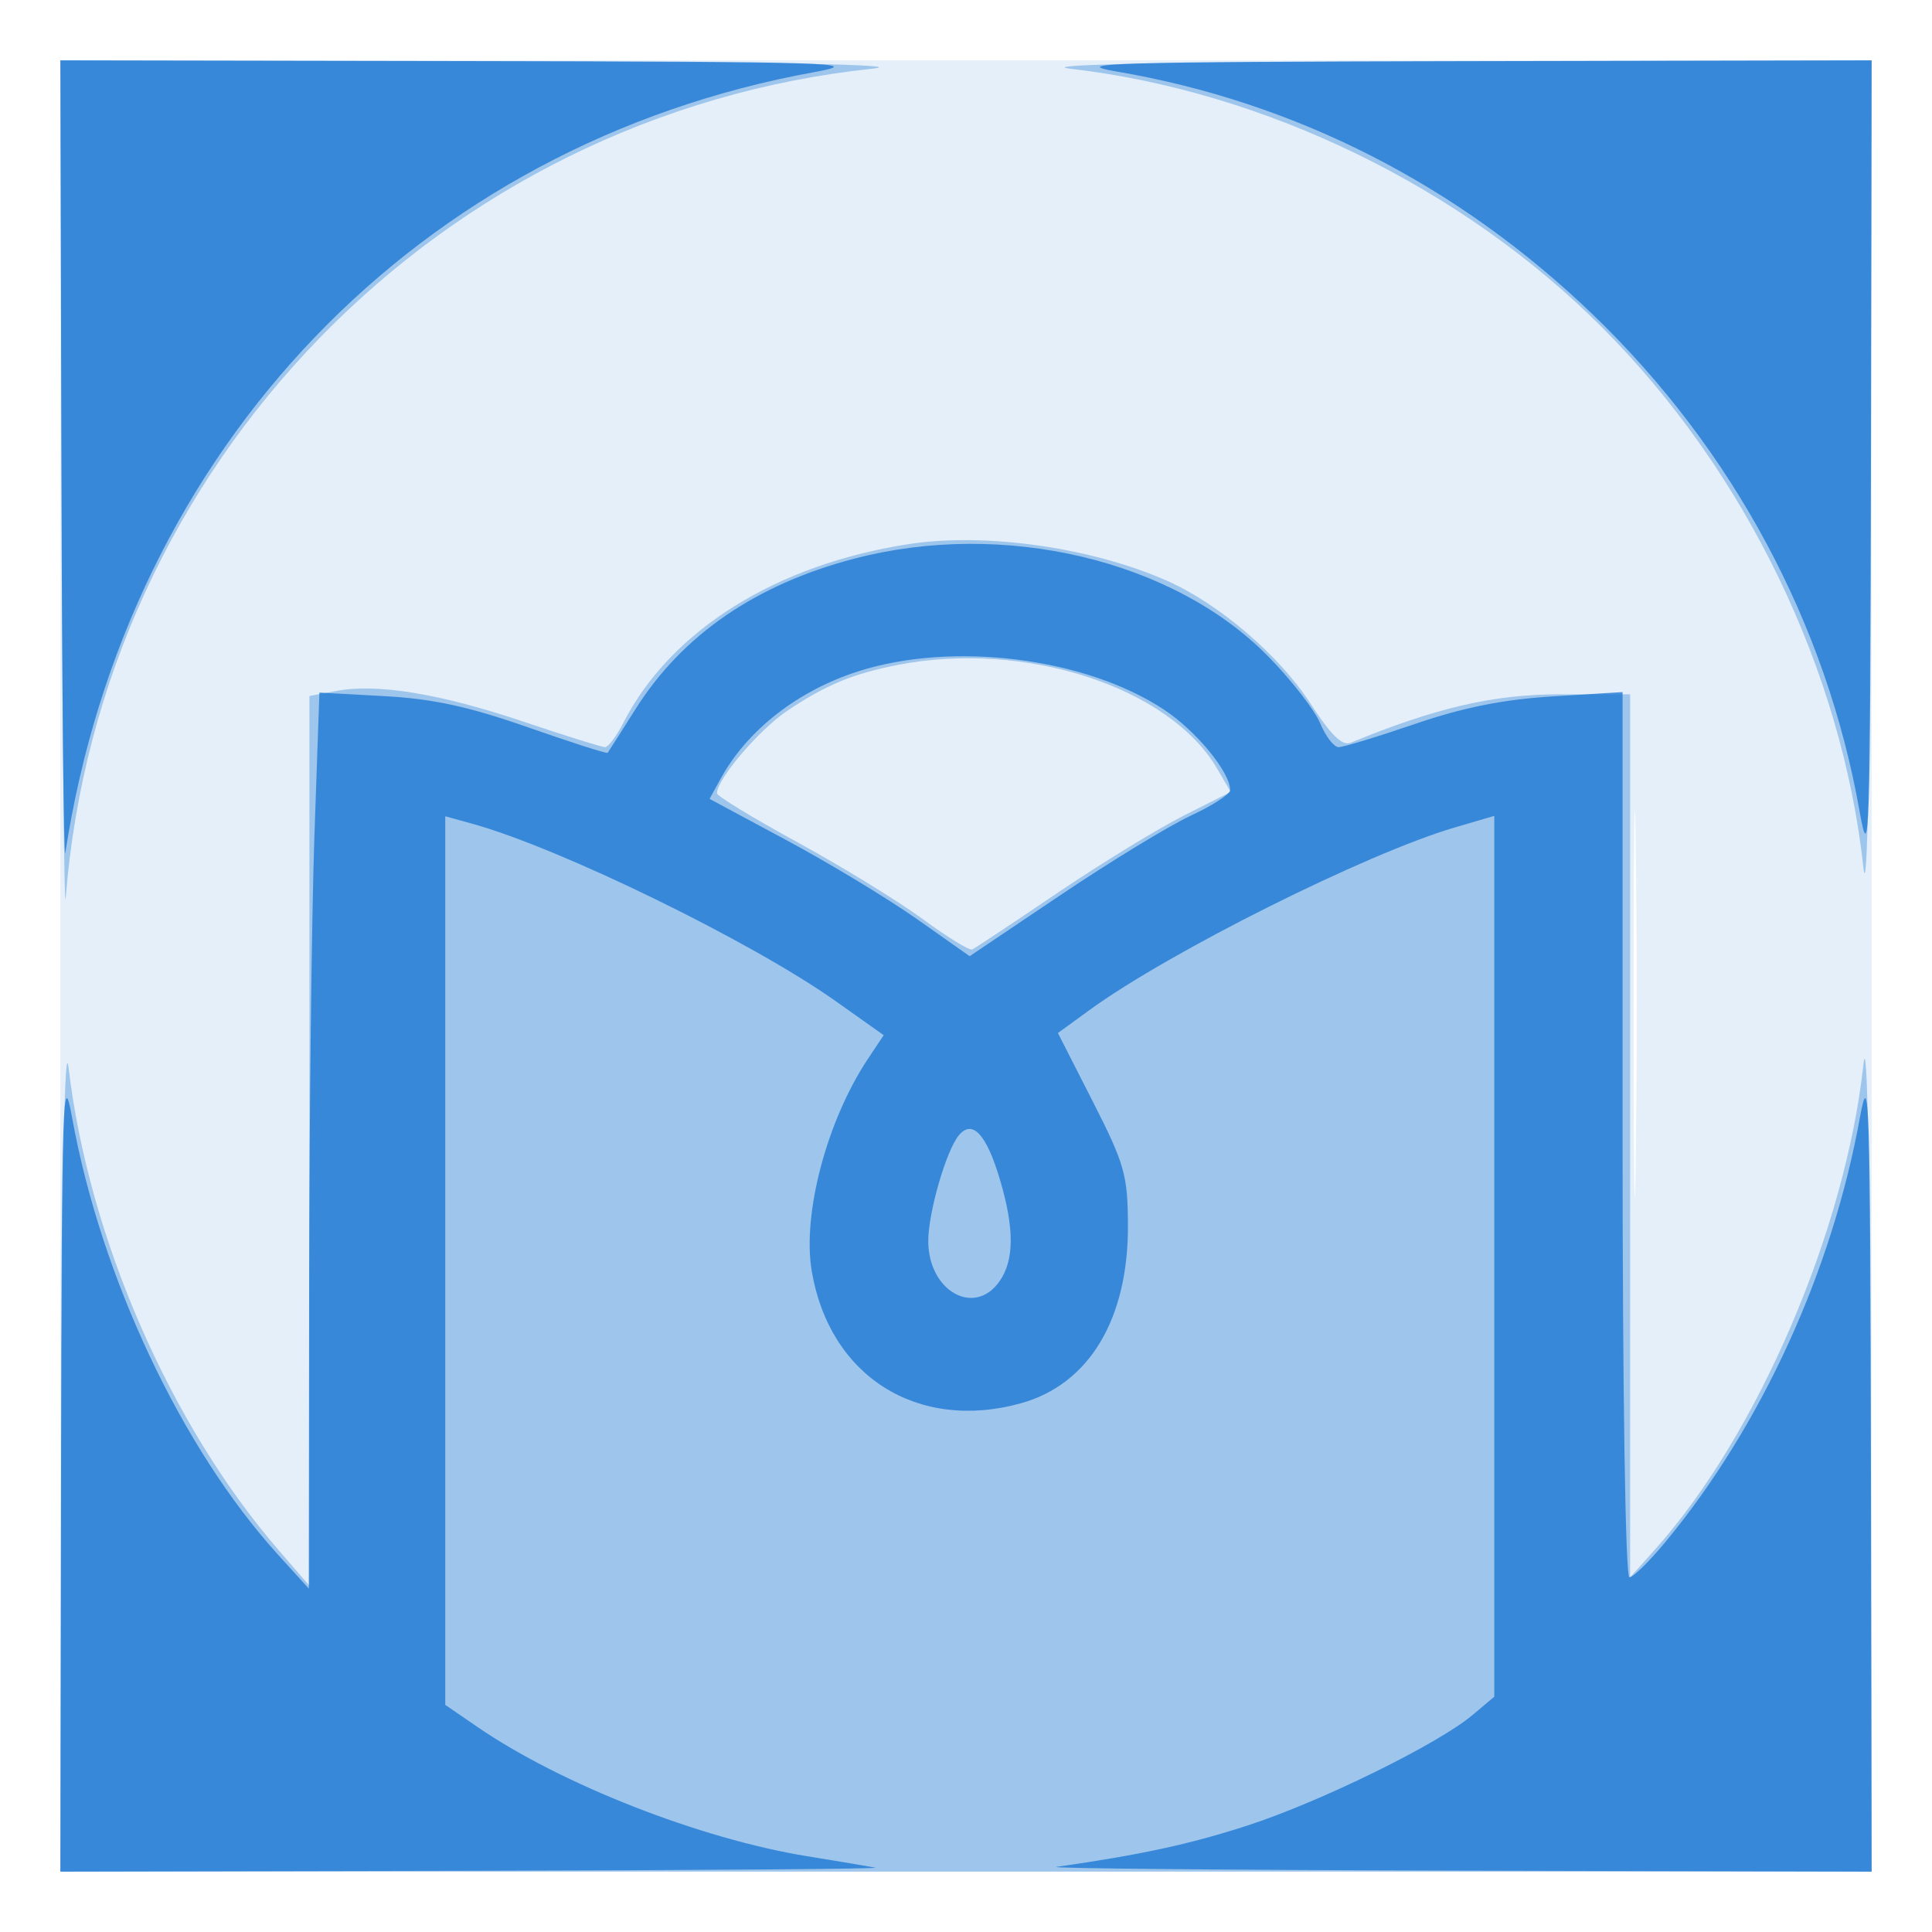
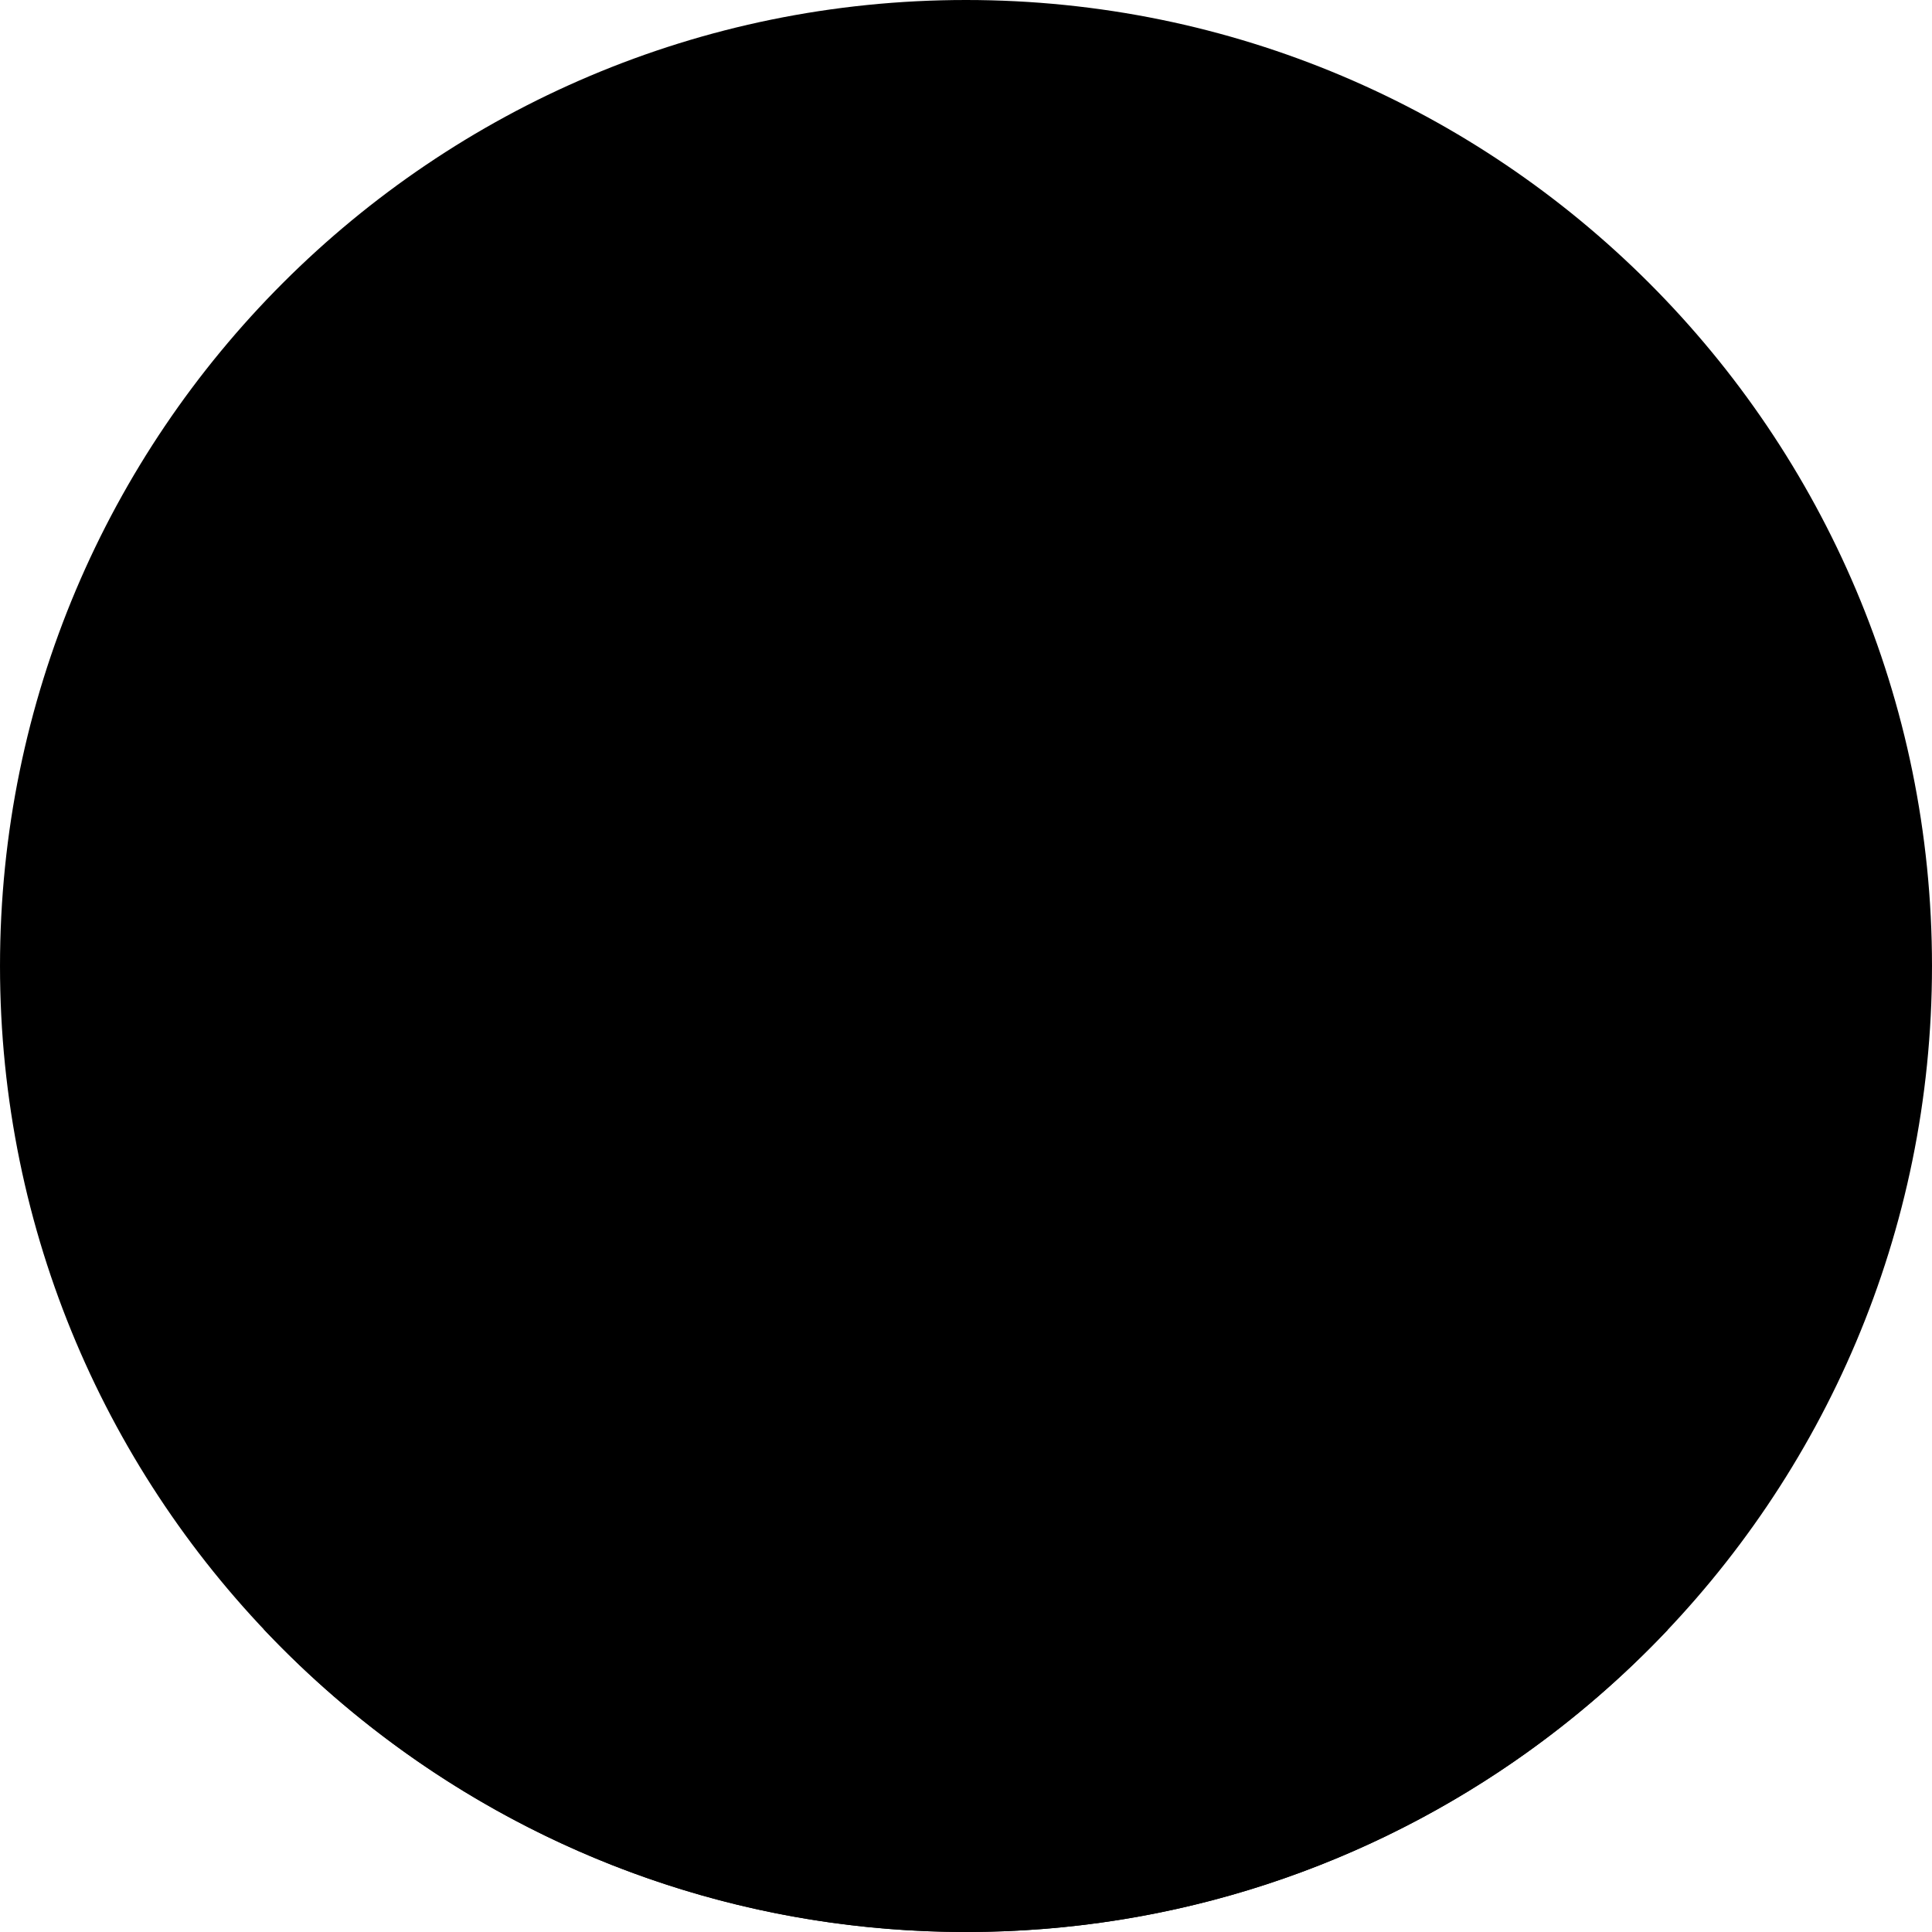
- <svg xmlns="http://www.w3.org/2000/svg" width="256" height="256">
-   <path fill="#1976D2" fill-opacity=".114" fill-rule="evenodd" d="M8 128v120h240V8H8zm208.457 5c0 22.825.131 32.163.292 20.75s.16-30.087 0-41.5c-.161-11.412-.292-2.075-.292 20.75" />
-   <path fill="#1976D2" fill-opacity=".341" fill-rule="evenodd" d="M8.175 65.75c.096 31.763.334 55.725.528 53.25C13.226 61.508 58.34 15.142 115.643 9.095c5.032-.531-12.907-.877-49.893-.962L8 8zM141.901 9.118c25.738 2.984 51.83 15.686 70.383 34.262 19.026 19.05 31.783 45.431 34.634 71.62.51 4.689.866-13.957.949-49.75L248 8l-56.75.13c-37.322.085-54.216.423-49.349.988m-21.37 62.962c-17.615 2.665-31.659 11.432-37.92 23.67-.914 1.787-2.012 3.25-2.44 3.25s-5.262-1.51-10.743-3.356c-11.076-3.73-19.438-5.108-24.843-4.094L41 92.223v117.899l-4.019-4.644C22.56 188.816 11.757 164.036 9.088 141.5c-.52-4.398-.877 14.098-.958 49.75L8 248h240l-.133-57.25c-.083-35.661-.44-54.422-.947-49.75-2.385 21.993-14.001 49.065-27.568 64.253L216 209.006V92h-9.312c-8.775 0-16.42 1.77-27.729 6.42-1.106.455-2.611-1.019-5.327-5.217-4.123-6.371-12.102-13.196-18.984-16.241-9.979-4.414-23.977-6.417-34.117-4.882M119 88.096c-5.992 1.168-9.641 2.685-14.744 6.128C100.539 96.732 95 103.252 95 105.12c0 .36 4.824 3.293 10.721 6.517s13.358 7.801 16.58 10.17 6.16 4.168 6.529 4 5.408-3.513 11.199-7.431 13.345-8.545 16.787-10.283l6.258-3.159-1.787-3.069c-6.297-10.814-25.45-17.05-42.287-13.769" />
-   <path fill="#1976D2" fill-opacity=".765" fill-rule="evenodd" d="M8.136 61.75c.075 29.563.309 52.625.52 51.25 8.25-53.753 46.823-93.952 99.266-103.448 6.871-1.245 2.566-1.381-46.172-1.462L8 8zM148 9.485c23.701 4.046 45.24 15.042 63.06 32.195 18.546 17.851 30.939 40.929 35.345 65.82 1.307 7.386 1.422 3.875 1.505-45.75L248 8l-53.75.103c-47.137.089-52.827.26-46.25 1.382m-34.809 64.54c-13.056 3.42-22.77 10.099-28.975 19.921-1.93 3.055-3.594 5.668-3.698 5.807s-4.876-1.389-10.604-3.396c-7.816-2.738-12.557-3.765-19.002-4.117l-8.588-.469-.659 18.864c-.363 10.376-.679 37.09-.703 59.365l-.044 40.5-4.08-4.5c-12.773-14.086-23.454-36.76-27.286-57.922-1.245-6.871-1.381-2.566-1.462 46.172L8 248l54.75-.116c30.112-.064 54.075-.248 53.25-.41s-4.875-.84-9-1.508c-14.198-2.298-32.65-9.529-43.75-17.146L59 225.904V108.161l3.556.982c11.648 3.216 37.054 15.623 48.24 23.557l6.295 4.466-2.104 3.167c-5.418 8.154-8.69 20.496-7.434 28.042 2.325 13.97 14.01 21.373 27.724 17.565 9.063-2.517 14.253-11.182 14.182-23.678-.037-6.591-.454-8.05-4.66-16.309l-4.619-9.071 4.16-3.029c10.571-7.698 36.736-20.78 48.41-24.205l5.25-1.54v116.714l-2.887 2.43c-4.573 3.848-20.114 11.482-29.77 14.623-7.61 2.476-14.117 3.887-25.343 5.495-1.375.197 22.363.419 52.75.494L248 248l-.09-53.75c-.081-48.738-.217-53.043-1.462-46.172-3.689 20.373-13.061 40.846-25.713 56.172-2.157 2.613-4.329 4.75-4.828 4.75-.532 0-.907-24.23-.907-58.647V91.706l-9.25.569c-6.553.404-11.872 1.467-18.242 3.647-4.946 1.693-9.504 3.078-10.129 3.078s-1.727-1.427-2.45-3.171c-.722-1.744-3.814-5.721-6.871-8.837-12.576-12.822-35.1-18.145-54.867-12.967m.536 14.928c-8.009 2.56-14.704 7.782-18.236 14.225l-1.468 2.679 10.238 5.497c5.632 3.024 13.385 7.713 17.231 10.421l6.992 4.923 12.041-8.099c6.623-4.454 14.389-9.188 17.258-10.52s5.217-2.853 5.217-3.382c0-2.369-4.482-7.828-8.747-10.653-10.411-6.896-27.976-9.103-40.526-5.091m13.322 61.488c-1.678 2.021-4.049 10.219-4.049 13.995 0 6.632 6.116 10.091 9.443 5.341 1.96-2.797 1.976-7.002.054-13.476-1.789-6.024-3.65-8.026-5.448-5.86" />
+ <svg xmlns="http://www.w3.org/2000/svg" xml:space="preserve" width="64.823mm" height="64.823mm" version="1.1" style="shape-rendering:geometricPrecision; text-rendering:geometricPrecision; image-rendering:optimizeQuality; fill-rule:evenodd; clip-rule:evenodd" viewBox="0 0 6457.59 6457.62">
+   <defs>
+     <style type="text/css">
+    
+     .fil1 {fill:#000000}
+     .fil0 {fill:#000000}
+     .fil2 {fill:#000000}
+    
+   </style>
+   </defs>
+   <g id="РЎР»РѕР№_x0020_1">
+     <circle class="fil0" cx="3228.79" cy="3228.79" r="3228.79" />
+     <path class="fil1" d="M6457.58 3228.79l0.01 0.04 -0.02 1.57 0.01 -1.61zm-221.33 1177.07c-2.35,6.01 -4.75,11.98 -7.14,17.97 2.39,-5.99 4.79,-11.96 7.14,-17.97zm-29.42 72.51c-2.83,6.72 -5.72,13.41 -8.59,20.1 2.87,-6.69 5.76,-13.38 8.59,-20.1zm-30.85 70.99c-3.17,7.06 -6.41,14.09 -9.62,21.12 3.22,-7.02 6.46,-14.07 9.62,-21.12zm-32.19 69.46c-3.68,7.7 -7.42,15.36 -11.16,23.03 3.74,-7.67 7.48,-15.33 11.16,-23.03zm-34.34 69.68c-3.77,7.42 -7.59,14.82 -11.42,22.21 3.83,-7.39 7.65,-14.79 11.42,-22.21zm-35.61 68.09c-4.16,7.74 -8.36,15.44 -12.58,23.14 4.22,-7.7 8.42,-15.41 12.58,-23.14zm-36.81 66.48c-4.62,8.13 -9.26,16.24 -13.96,24.32 4.69,-8.09 9.33,-16.19 13.96,-24.32zm-38.7 66.17c-4.91,8.18 -9.84,16.35 -14.82,24.48 4.98,-8.13 9.91,-16.3 14.82,-24.48zm-40 64.81c-6.13,9.66 -12.28,19.3 -18.51,28.9 6.23,-9.59 12.38,-19.24 18.51,-28.9zm-41.78 64.25c-7.29,10.93 -14.65,21.81 -22.08,32.65 7.42,-10.84 14.78,-21.72 22.08,-32.65zm-42.84 62.59c-8.31,11.84 -16.71,23.63 -25.17,35.35 8.47,-11.73 16.87,-23.51 25.17,-35.35zm-44.55 61.92c-8.88,12.03 -17.82,24 -26.86,35.9 9.04,-11.9 17.99,-23.87 26.86,-35.9zm-46.37 61.36c-9.43,12.17 -18.95,24.28 -28.55,36.32 9.59,-12.04 19.12,-24.14 28.55,-36.32zm-47.29 59.58c-9.96,12.25 -19.99,24.44 -30.13,36.54 10.13,-12.11 20.18,-24.29 30.13,-36.54zm-49.3 59.2c-10.08,11.81 -20.21,23.56 -30.46,35.23 10.24,-11.68 20.39,-23.41 30.46,-35.23zm-51.21 58.61c-10.03,11.21 -20.13,22.34 -30.31,33.41 10.17,-11.08 20.28,-22.2 30.31,-33.41zm-52.84 57.62c-152.05,161.84 -320.61,307.95 -502.97,435.73 10.01,-7.02 19.99,-14.08 29.93,-21.2l0 -3132.76c-40.93,12.15 -96.25,30.41 -165.94,54.75 -68.61,23.24 -146.6,52 -234,86.32 -87.43,34.29 -181.45,74.12 -282.13,119.47 -99.58,44.26 -200.81,94.05 -303.72,149.37 -102.9,54.22 -205.21,113.39 -307,177.57 -100.68,63.08 -195.28,130.55 -283.79,202.48 74.12,94.05 131.1,185.88 170.93,275.5 39.83,88.5 65.85,167.05 78.02,235.66 13.26,68.59 19.9,128.89 19.9,180.89 0,21.01 -2.22,54.22 -6.64,99.58 -3.33,45.37 -14.37,96.82 -33.18,154.33 -17.71,56.42 -39.83,105.67 -66.4,147.7 -26.55,42.04 -52.53,74.69 -77.99,97.92 -52,48.68 -111.73,84.08 -179.23,106.22 -67.5,22.12 -136.08,33.18 -205.8,33.18 -75.22,0 -147.67,-12.17 -217.39,-36.5 -69.69,-23.25 -128.34,-57.54 -175.92,-102.91 -54.21,-50.9 -98.46,-118.92 -132.76,-204.14 -33.2,-85.18 -49.79,-180.89 -49.79,-287.08 0,-106.22 20.45,-219.08 61.39,-338.56 42.07,-120.61 110.66,-241.2 205.8,-361.79 -78.54,-64.17 -162.07,-125.03 -250.6,-182.55 -87.4,-57.53 -177.57,-111.75 -270.5,-162.65 -91.83,-52 -184.76,-100.14 -278.8,-144.39 -94.05,-45.36 -186.43,-86.29 -277.16,-122.8 -89.62,-37.62 -177.01,-71.38 -262.21,-101.24 -84.09,-29.86 -163.2,-55.32 -237.32,-76.33l0 3131.57c11.4,8.19 22.86,16.29 34.38,24.32 -183.26,-128.1 -352.61,-274.72 -505.33,-437.19l6.27 6.7 0 -3158.57 421.53 0c85.19,23.24 179.24,52.56 282.13,87.96 102.9,34.3 210.22,73.57 321.96,117.83 10.61,4.15 21.23,8.36 31.88,12.61 15.92,-43 35.12,-85.05 57.45,-125.92 73.5,-134.46 178.8,-252.28 306.24,-348.84 127.42,-96.55 275.87,-171.12 435.96,-221.35 160.15,-50.27 330.57,-75.79 501.85,-75.79 171.27,0 341.7,25.52 501.85,75.79 160.09,50.24 308.54,124.8 435.95,221.35 127.46,96.56 232.76,214.39 306.25,348.84 19.82,36.27 37.19,73.48 51.97,111.45l20.96 -8.1c188.08,-73.03 386.69,-138.3 595.78,-195.84l419.87 0 0 3160.32 8.37 -8.94zm-528.72 453.57c-12.72,8.73 -25.5,17.36 -38.34,25.92 12.85,-8.55 25.63,-17.19 38.34,-25.92zm-68.29 45.63c-11.49,7.46 -23.05,14.84 -34.64,22.17 11.59,-7.31 23.15,-14.7 34.64,-22.17zm-63.26 40.03c-12.11,7.47 -24.27,14.88 -36.48,22.2 12.22,-7.31 24.37,-14.72 36.48,-22.2zm-71.11 42.67c-10.94,6.37 -21.93,12.65 -32.94,18.9 11.02,-6.25 22.01,-12.53 32.94,-18.9zm-64.69 36.64c-11.47,6.33 -22.95,12.59 -34.51,18.78 11.55,-6.19 23.04,-12.45 34.51,-18.78zm-73.05 39.11c-9.53,4.95 -19.1,9.84 -28.69,14.7 9.59,-4.85 19.16,-9.76 28.69,-14.7zm-69 34.74c-9.98,4.87 -19.97,9.7 -30.02,14.47 10.03,-4.77 20.03,-9.6 30.02,-14.47zm-71.85 34.01c-9.93,4.55 -19.89,9.05 -29.89,13.5 9.99,-4.45 19.95,-8.95 29.89,-13.5zm-74.86 33.17c-8.37,3.58 -16.75,7.11 -25.14,10.62 8.4,-3.51 16.78,-7.04 25.14,-10.62zm-71.16 29.41c-8.72,3.49 -17.46,6.93 -26.22,10.35 8.76,-3.41 17.5,-6.86 26.22,-10.35zm-77.14 29.72c-7.22,2.67 -14.45,5.3 -21.7,7.92 7.25,-2.62 14.47,-5.25 21.7,-7.92zm-72.4 25.78c-7.91,2.71 -15.83,5.4 -23.76,8.05 7.94,-2.65 15.85,-5.34 23.76,-8.05zm-152.98 48.24c-7.35,2.12 -14.72,4.21 -22.1,6.28 7.38,-2.06 14.74,-4.15 22.1,-6.28zm-889.74 125.67l-5.1 0.06 -5.09 -0.06 5.08 0.02 5.11 -0.02zm-877.12 -119.2c-7.91,-2.21 -15.81,-4.45 -23.69,-6.72 7.88,2.27 15.78,4.51 23.69,6.72zm-77.67 -22.78c-7.07,-2.17 -14.15,-4.38 -21.2,-6.6 7.05,2.22 14.13,4.43 21.2,6.6zm-73.49 -23.58c-8.38,-2.8 -16.74,-5.64 -25.08,-8.5 8.35,2.86 16.71,5.7 25.08,8.5zm-75.19 -26.14c-7.68,-2.78 -15.33,-5.57 -22.98,-8.41 7.65,2.84 15.31,5.63 22.98,8.41zm-70.77 -26.58c-9.86,-3.84 -19.7,-7.72 -29.53,-11.65 9.82,3.92 19.66,7.81 29.53,11.65zm-74.05 -29.83c-9.03,-3.77 -18.04,-7.58 -27.03,-11.43 9,3.85 18,7.66 27.03,11.43zm-68.07 -29.39c-11.38,-5.06 -22.73,-10.18 -34.04,-15.37 11.32,5.2 22.66,10.31 34.04,15.37zm-73.23 -33.68c-10.94,-5.2 -21.83,-10.47 -32.69,-15.79 10.87,5.32 21.76,10.59 32.69,15.79zm-67.18 -32.92c-11.59,-5.84 -23.13,-11.75 -34.64,-17.72 11.51,5.98 23.05,11.88 34.64,17.72zm-70.85 -36.82c-12.14,-6.51 -24.22,-13.1 -36.27,-19.75 12.05,6.65 24.13,13.25 36.27,19.75zm-65.11 -35.87c-11.92,-6.74 -23.81,-13.55 -35.64,-20.44 11.83,6.89 23.72,13.7 35.64,20.44zm-68.21 -39.7c-13,-7.78 -25.92,-15.67 -38.81,-23.63 12.88,7.96 25.81,15.85 38.81,23.63zm-63.04 -38.74c-12.23,-7.71 -24.43,-15.47 -36.55,-23.34 12.11,7.86 24.32,15.63 36.55,23.34zm-67.13 -43.46c-13.23,-8.8 -26.39,-17.7 -39.48,-26.7 13.1,8.99 26.25,17.89 39.48,26.7zm-590.14 -504.18c-9.88,-10.74 -19.68,-21.55 -29.42,-32.42 9.73,10.87 19.54,21.68 29.42,32.42zm-51.41 -57.2c-9.9,-11.29 -19.71,-22.65 -29.46,-34.07 9.74,11.42 19.56,22.78 29.46,34.07zm-50 -58.36c-9.51,-11.37 -18.94,-22.82 -28.3,-34.32 9.35,11.51 18.79,22.95 28.3,34.32zm-49.09 -60.14c-8.97,-11.25 -17.85,-22.54 -26.66,-33.92 8.82,11.37 17.69,22.67 26.66,33.92zm-47.68 -61.35c-8.38,-11.04 -16.68,-22.13 -24.91,-33.28 8.24,11.16 16.54,22.24 24.91,33.28zm-46.83 -63.33c-7.87,-10.92 -15.66,-21.9 -23.39,-32.9 7.73,11.02 15.52,21.99 23.39,32.9zm-46.06 -65.61c-6.68,-9.77 -13.32,-19.6 -19.89,-29.45 6.57,9.85 13.21,19.67 19.89,29.45zm-45.57 -68.45c-5.39,-8.32 -10.71,-16.68 -16.02,-25.05 5.31,8.38 10.64,16.74 16.02,25.05zm-42.82 -67.98c-4.51,-7.37 -8.98,-14.77 -13.43,-22.2 4.45,7.42 8.92,14.82 13.43,22.2zm-39.71 -66.65c-4.19,-7.24 -8.35,-14.5 -12.49,-21.79 4.14,7.28 8.3,14.54 12.49,21.79zm-109.7 -206.14c-3.14,-6.46 -6.28,-12.91 -9.37,-19.4l9.37 19.4zm-33.71 -71.5c-2.66,-5.82 -5.33,-11.65 -7.95,-17.48 2.62,5.84 5.29,11.67 7.95,17.48zm-31.71 -71.8c-2.37,-5.54 -4.77,-11.07 -7.1,-16.63 2.33,5.56 4.73,11.09 7.1,16.63zm3912.14 -1848.22c-8.81,-23.57 -19.55,-47.05 -32.27,-70.33 -42.97,-78.6 -108.43,-154.4 -196.21,-220.89 -87.76,-66.52 -194.77,-121.36 -315.86,-159.36 -121.01,-37.97 -251.96,-57.84 -385.01,-57.84 -133.05,0 -264,19.86 -385.01,57.84 -121.09,38 -228.1,92.84 -315.88,159.36 -87.76,66.5 -153.22,142.3 -196.18,220.89 -15.84,28.98 -28.59,58.26 -38.38,87.65 100.2,46.32 198.79,95.86 295.78,148.6 113.97,61.94 224.04,127.78 330.27,197.47 107.32,69.71 206.32,142.18 297.04,217.42 105.12,-87.4 225.17,-174.8 360.15,-262.23 134.97,-87.41 283.24,-171.48 444.76,-252.24 44.68,-22.49 90.28,-44.61 136.8,-66.35zm-792.34 1574.89c0,-77.43 -13.26,-151 -39.83,-220.72 -26.54,-70.8 -63.07,-139.41 -109.54,-205.77 -46.47,66.37 -82.97,134.97 -109.51,205.77 -26.57,69.71 -39.83,143.28 -39.83,220.72 0,26.57 1.65,53.11 4.98,79.68 4.42,26.55 11.6,50.9 21.56,73.01 11.07,22.15 26.57,40.39 46.47,54.77 19.92,13.29 45.91,19.9 77.99,19.9 30.99,0 55.88,-7.17 74.69,-21.56 19.9,-14.39 34.85,-32.64 44.81,-54.77 11.07,-22.12 18.24,-46.47 21.56,-73.01 4.43,-27.67 6.64,-53.66 6.64,-78.02z" />
+     <path class="fil2" d="M3378.16 4222.87c0,-77.43 -13.26,-151 -39.83,-220.72 -26.54,-70.8 -63.07,-139.41 -109.54,-205.77 -46.47,66.37 -82.97,134.97 -109.51,205.77 -26.57,69.71 -39.83,143.28 -39.83,220.72 0,26.57 1.65,53.11 4.98,79.68 4.42,26.55 11.6,50.9 21.56,73.01 11.07,22.15 26.57,40.39 46.47,54.77 19.92,13.29 45.91,19.9 77.99,19.9 30.99,0 55.88,-7.17 74.69,-21.56 19.9,-14.39 34.85,-32.64 44.81,-54.77 11.07,-22.12 18.24,-46.47 21.56,-73.01 4.43,-27.67 6.64,-53.66 6.64,-78.02zm1730.95 1630.86c-529.53,380.04 -1178.77,603.86 -1880.31,603.86 -702.27,0 -1352.09,-224.31 -1881.95,-605.04l0 -3131.57c74.13,21.01 153.23,46.47 237.32,76.33 85.19,29.87 172.59,63.63 262.21,101.24 90.73,36.51 183.11,77.44 277.16,122.8 94.04,44.25 186.97,92.39 278.8,144.39 92.93,50.9 183.11,105.12 270.5,162.65 88.53,57.52 172.06,118.38 250.6,182.55 -95.15,120.59 -163.73,241.18 -205.8,361.79 -40.93,119.48 -61.39,232.34 -61.39,338.56 0,106.19 16.59,201.9 49.79,287.08 34.3,85.21 78.55,153.24 132.76,204.14 47.58,45.37 106.22,79.66 175.92,102.91 69.71,24.33 142.17,36.5 217.39,36.5 69.72,0 138.3,-11.07 205.8,-33.18 67.5,-22.15 127.23,-57.54 179.23,-106.22 25.46,-23.22 51.44,-55.88 77.99,-97.92 26.57,-42.04 48.68,-91.28 66.4,-147.7 18.82,-57.51 29.86,-108.96 33.18,-154.33 4.42,-45.36 6.64,-78.57 6.64,-99.58 0,-52 -6.64,-112.3 -19.9,-180.89 -12.17,-68.61 -38.19,-147.16 -78.02,-235.66 -39.83,-89.62 -96.81,-181.45 -170.93,-275.5 88.51,-71.92 183.11,-139.4 283.79,-202.48 101.79,-64.18 204.11,-123.35 307,-177.57 102.91,-55.32 204.14,-105.11 303.72,-149.37 100.68,-45.36 194.7,-85.18 282.13,-119.47 87.41,-34.32 165.4,-63.08 234,-86.32 69.69,-24.34 125.01,-42.6 165.94,-54.75l0 3132.76z" />
+   </g>
</svg>
